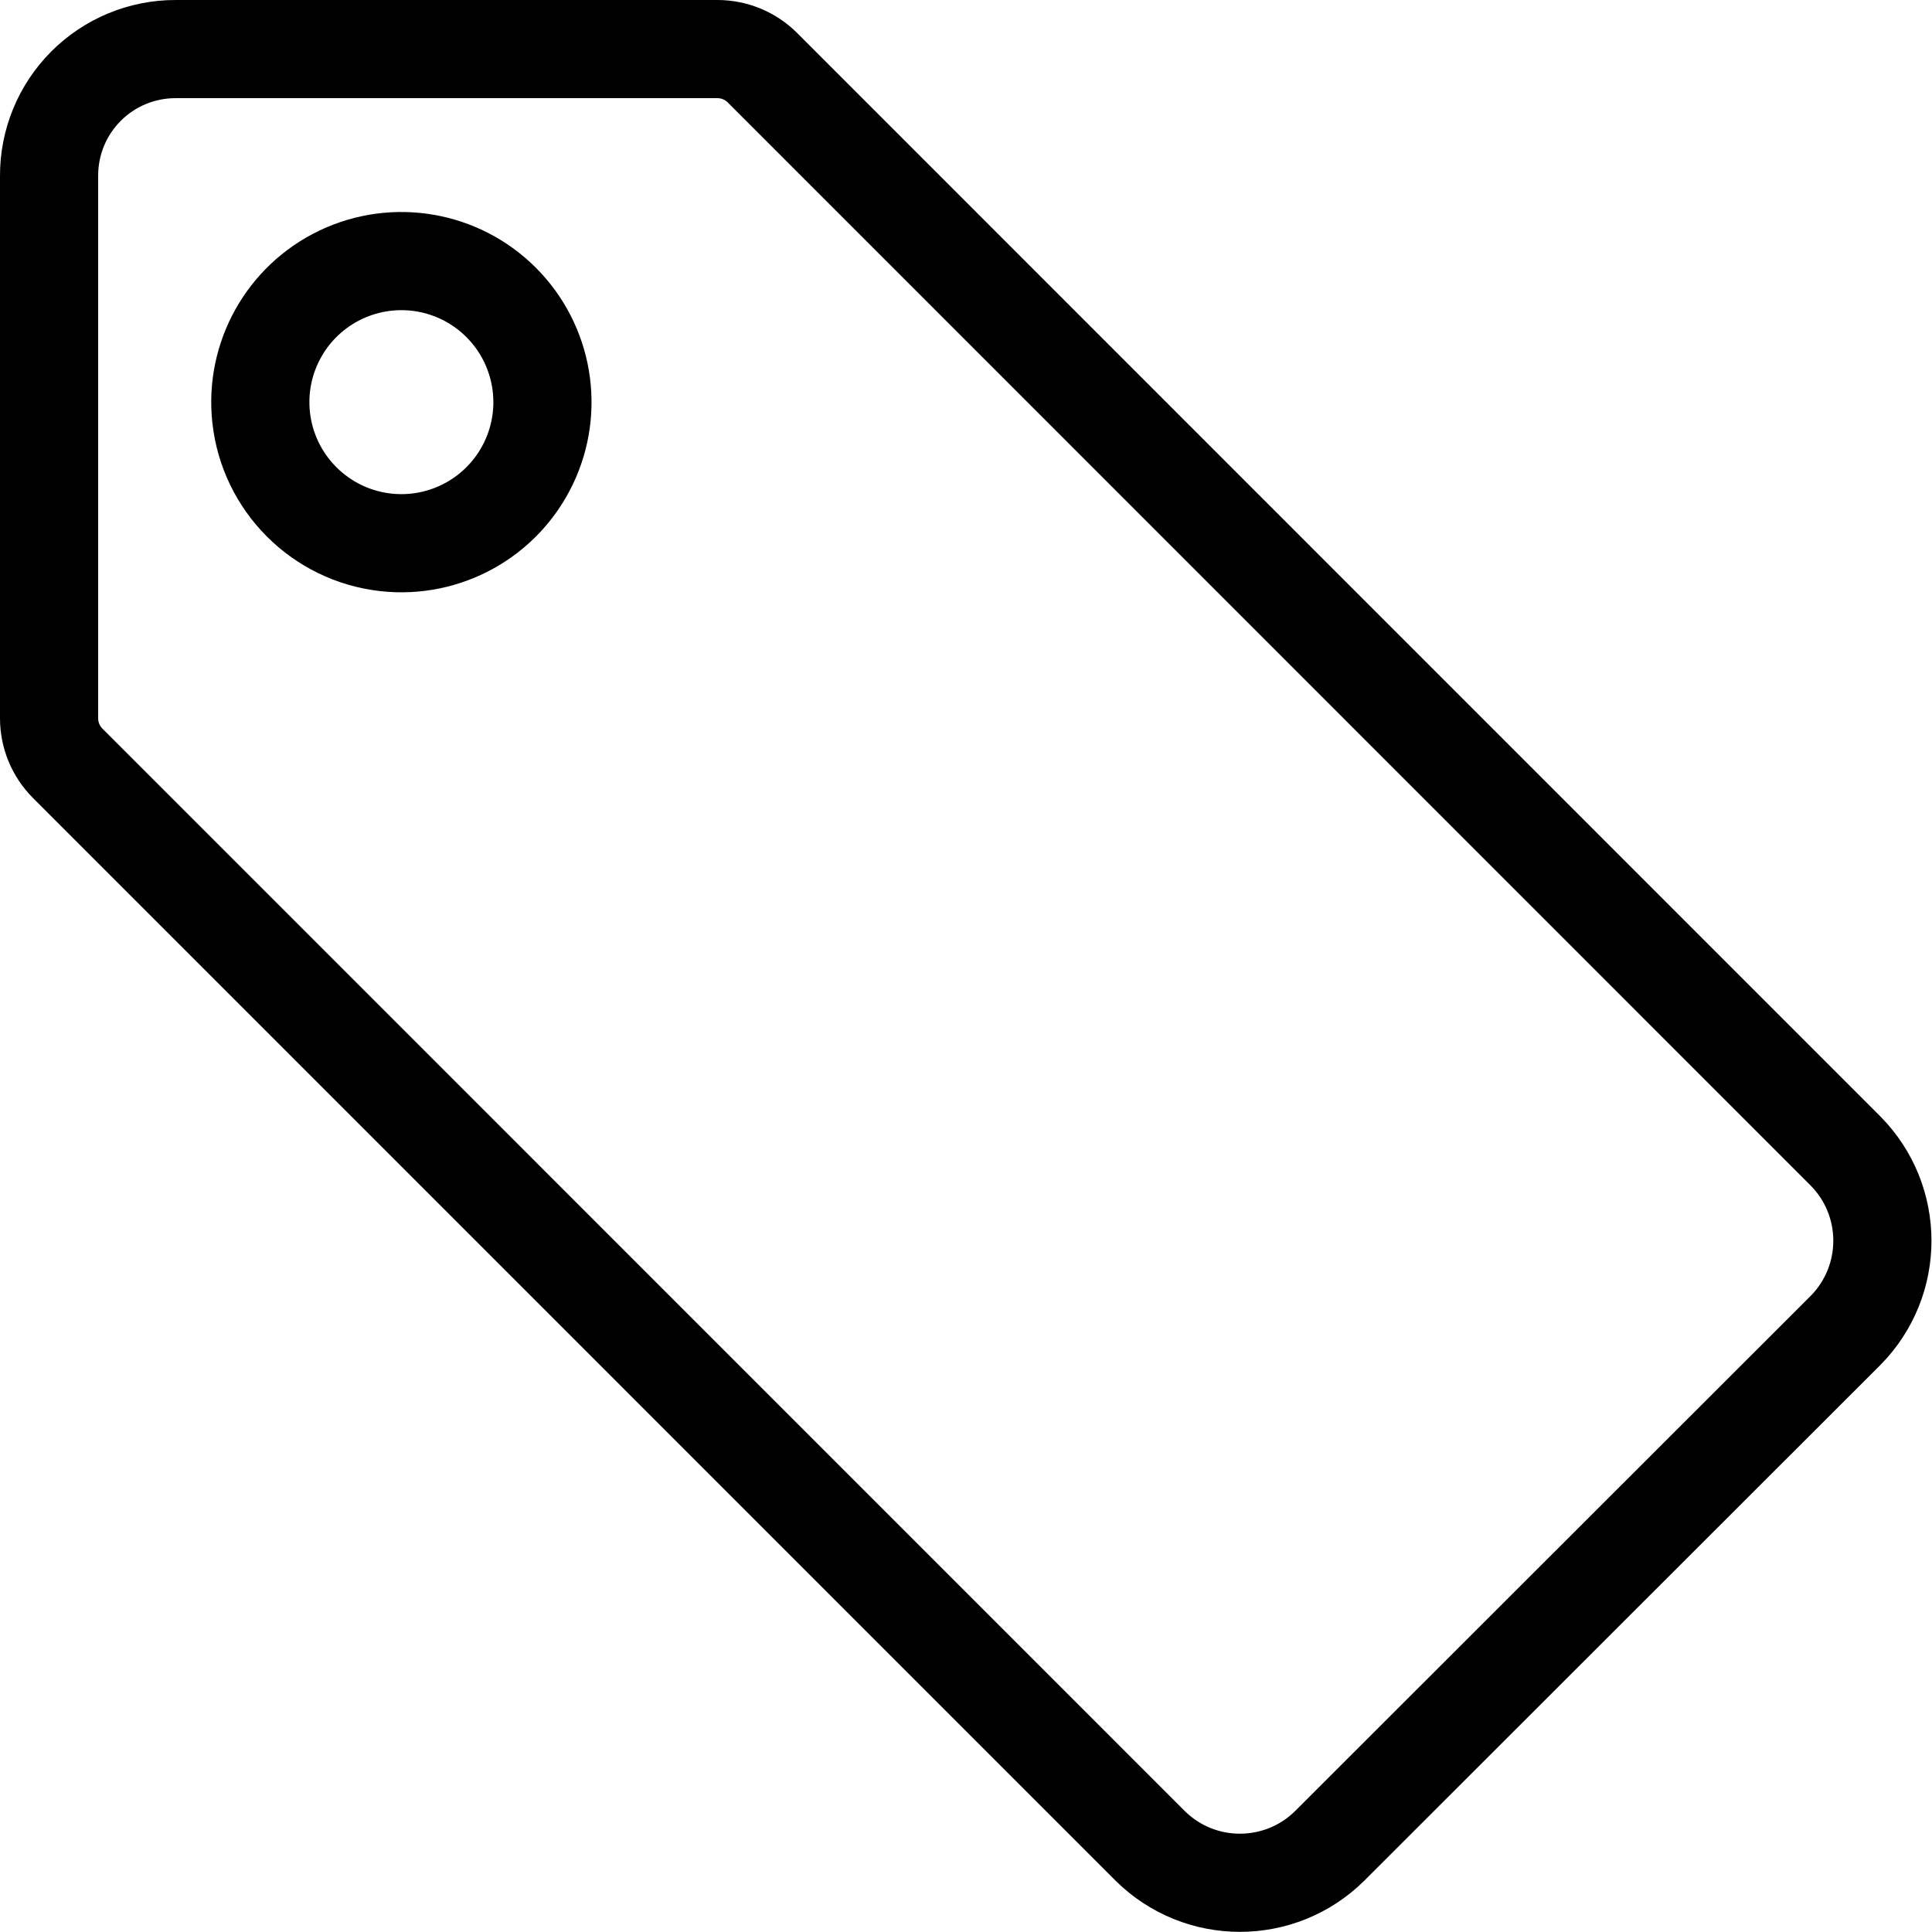
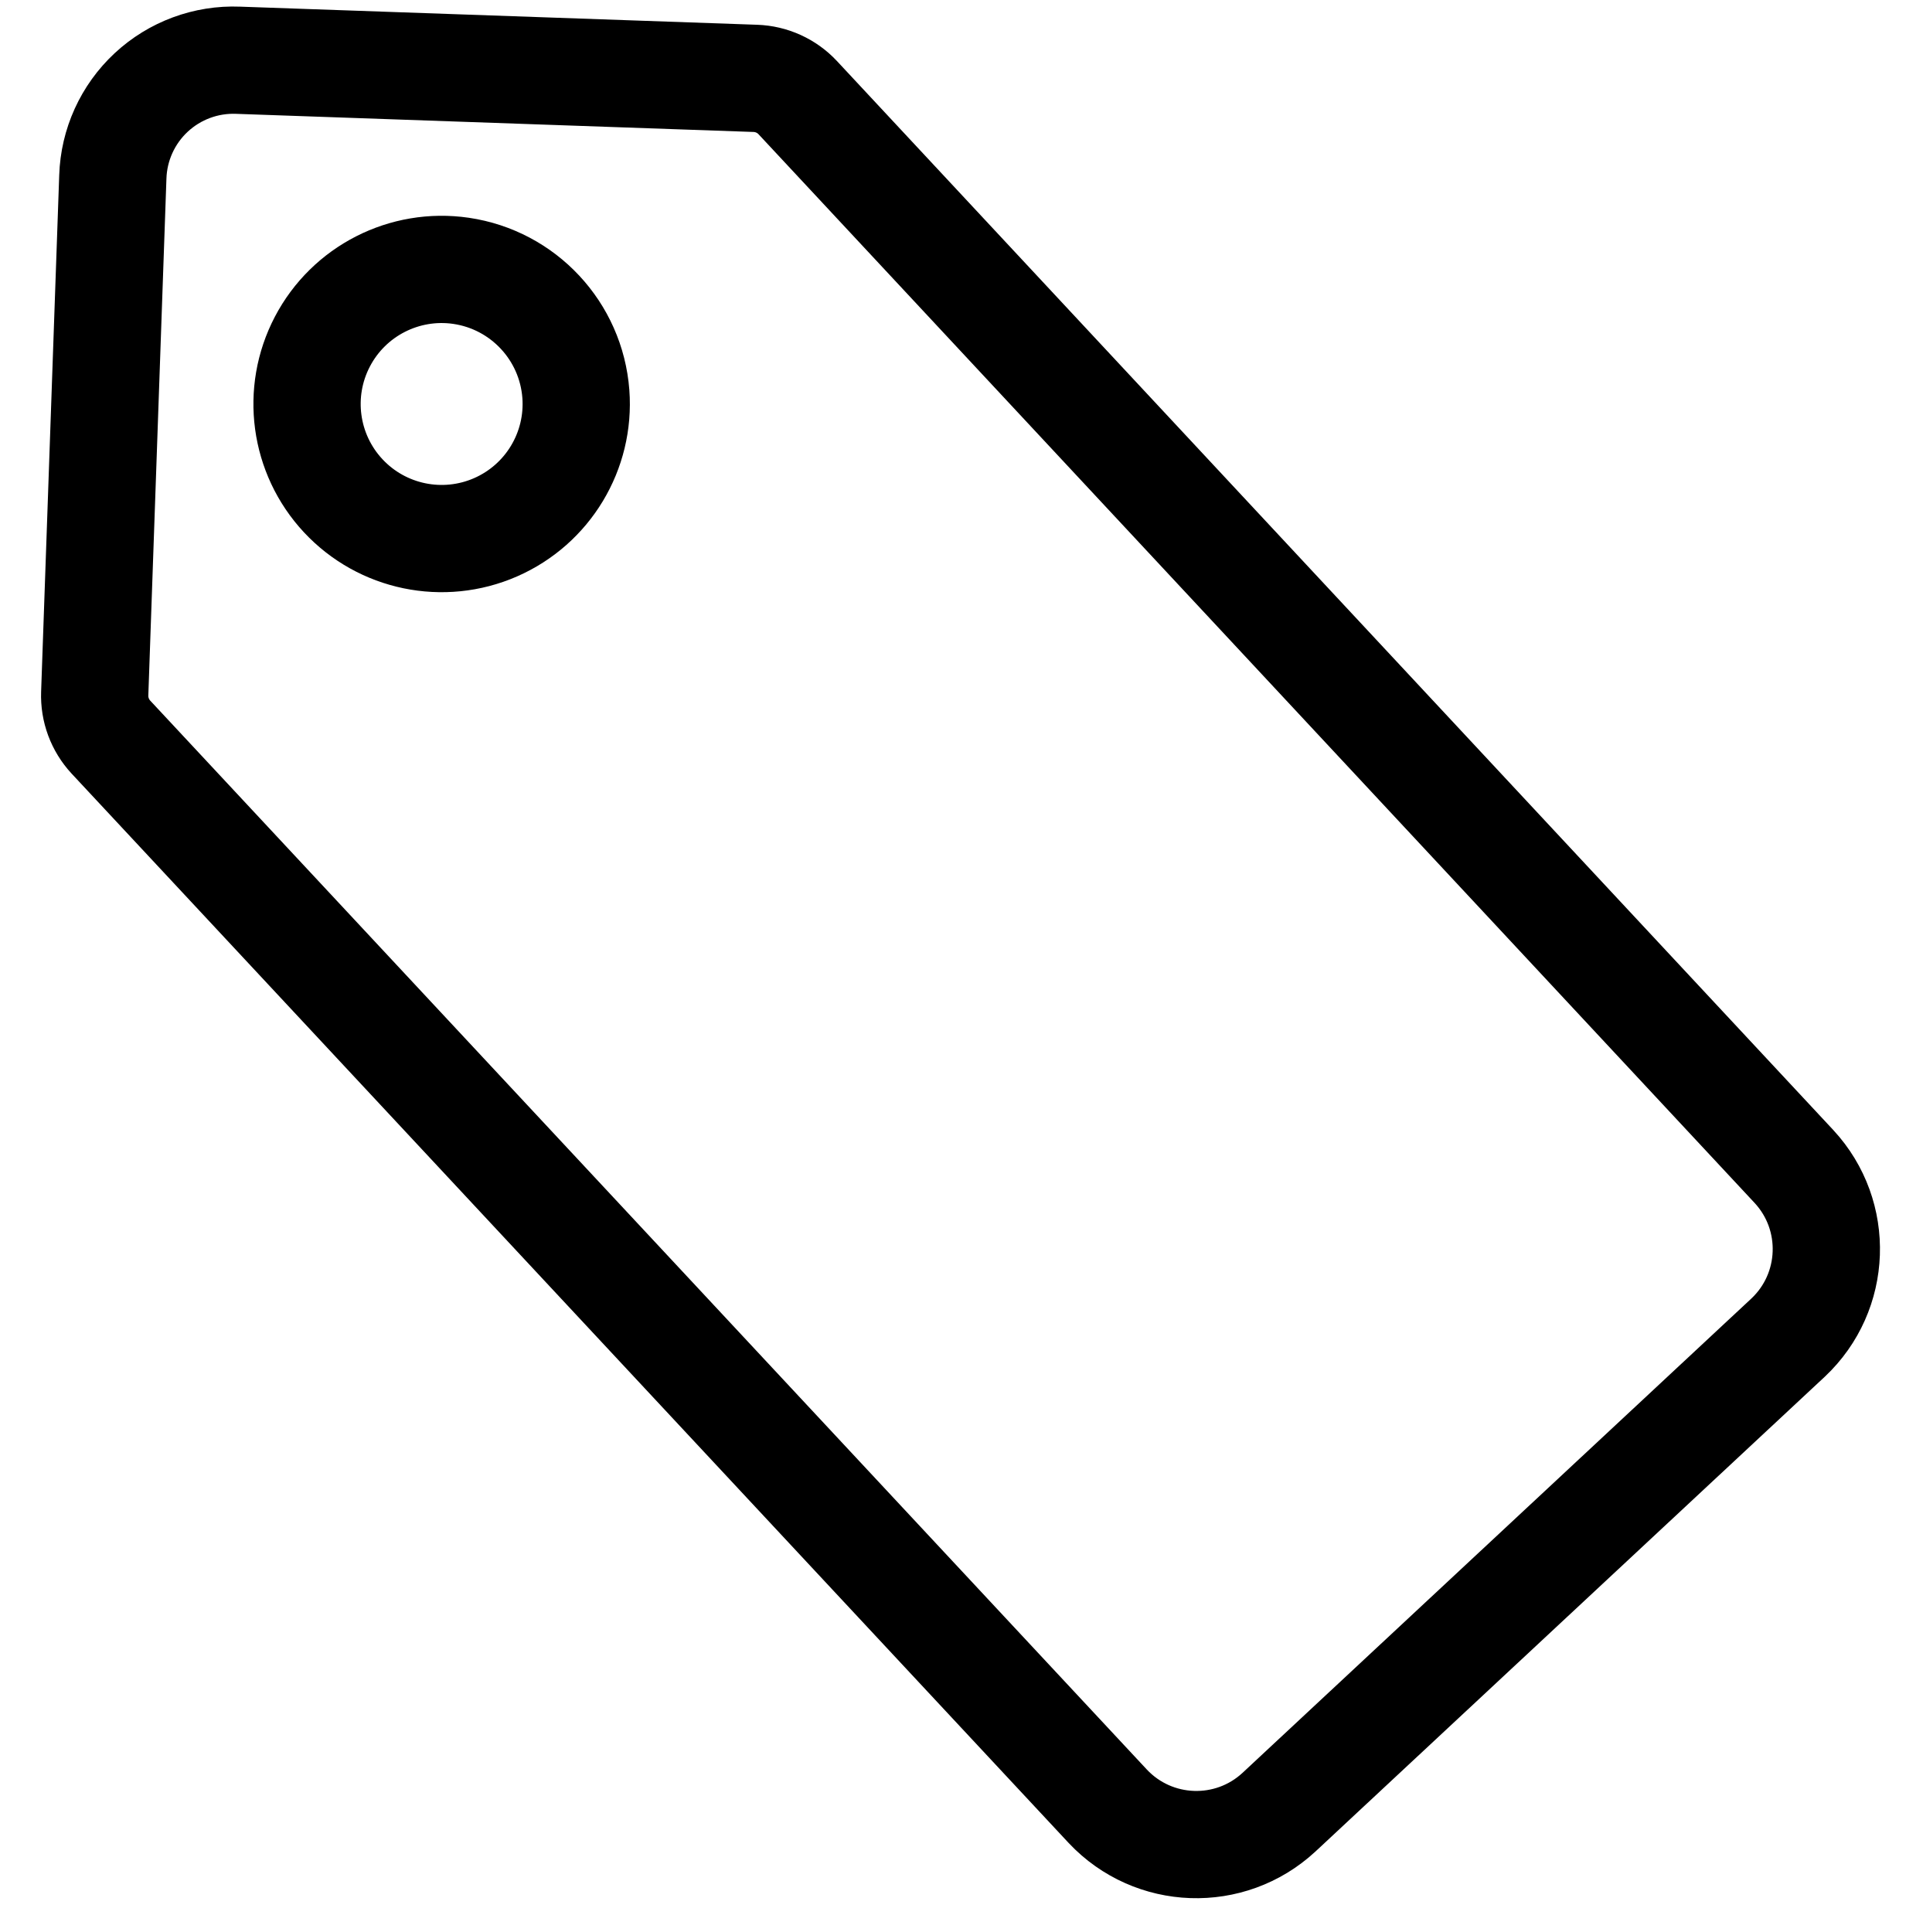
- <svg xmlns="http://www.w3.org/2000/svg" width="19.677" height="19.681" viewBox="0 0 19.677 19.681">
-   <g id="Icon_ionic-ios-pricetag" data-name="Icon ionic-ios-pricetag" transform="translate(0.5 0.5)">
-     <path id="Icon_ionic-ios-pricetag-2" data-name="Icon ionic-ios-pricetag" d="M4.664,3.375h5.519a.649.649,0,0,1,.458.189L21.675,14.6a1.3,1.3,0,0,1,0,1.828L16.42,21.679a1.3,1.3,0,0,1-1.828,0L3.564,10.65a.649.649,0,0,1-.189-.458V4.668A1.287,1.287,0,0,1,4.664,3.375ZM6.806,8.4A1.437,1.437,0,1,0,5.535,7.125,1.438,1.438,0,0,0,6.806,8.4Z" transform="translate(-3.375 -3.375)" fill="none" stroke="#000" stroke-width="1" />
-   </g>
+ <svg xmlns="http://www.w3.org/2000/svg" width="26.87" height="27.009" viewBox="0 0 26.87 27.009">
+   <path id="Icon_ionic-ios-pricetag" data-name="Icon ionic-ios-pricetag" d="M26.155,3.375h-7.23a.851.851,0,0,0-.6.247L3.869,18.077a1.7,1.7,0,0,0,0,2.394l6.883,6.883a1.7,1.7,0,0,0,2.394,0L27.6,12.906a.851.851,0,0,0,.247-.6V5.069A1.686,1.686,0,0,0,26.155,3.375ZM23.348,9.952a1.882,1.882,0,1,1,1.665-1.665A1.884,1.884,0,0,1,23.348,9.952Z" transform="matrix(0.035, -0.999, 0.999, 0.035, -2.71, 28.484)" fill="none" stroke="#000" stroke-width="1.5" />
</svg>
